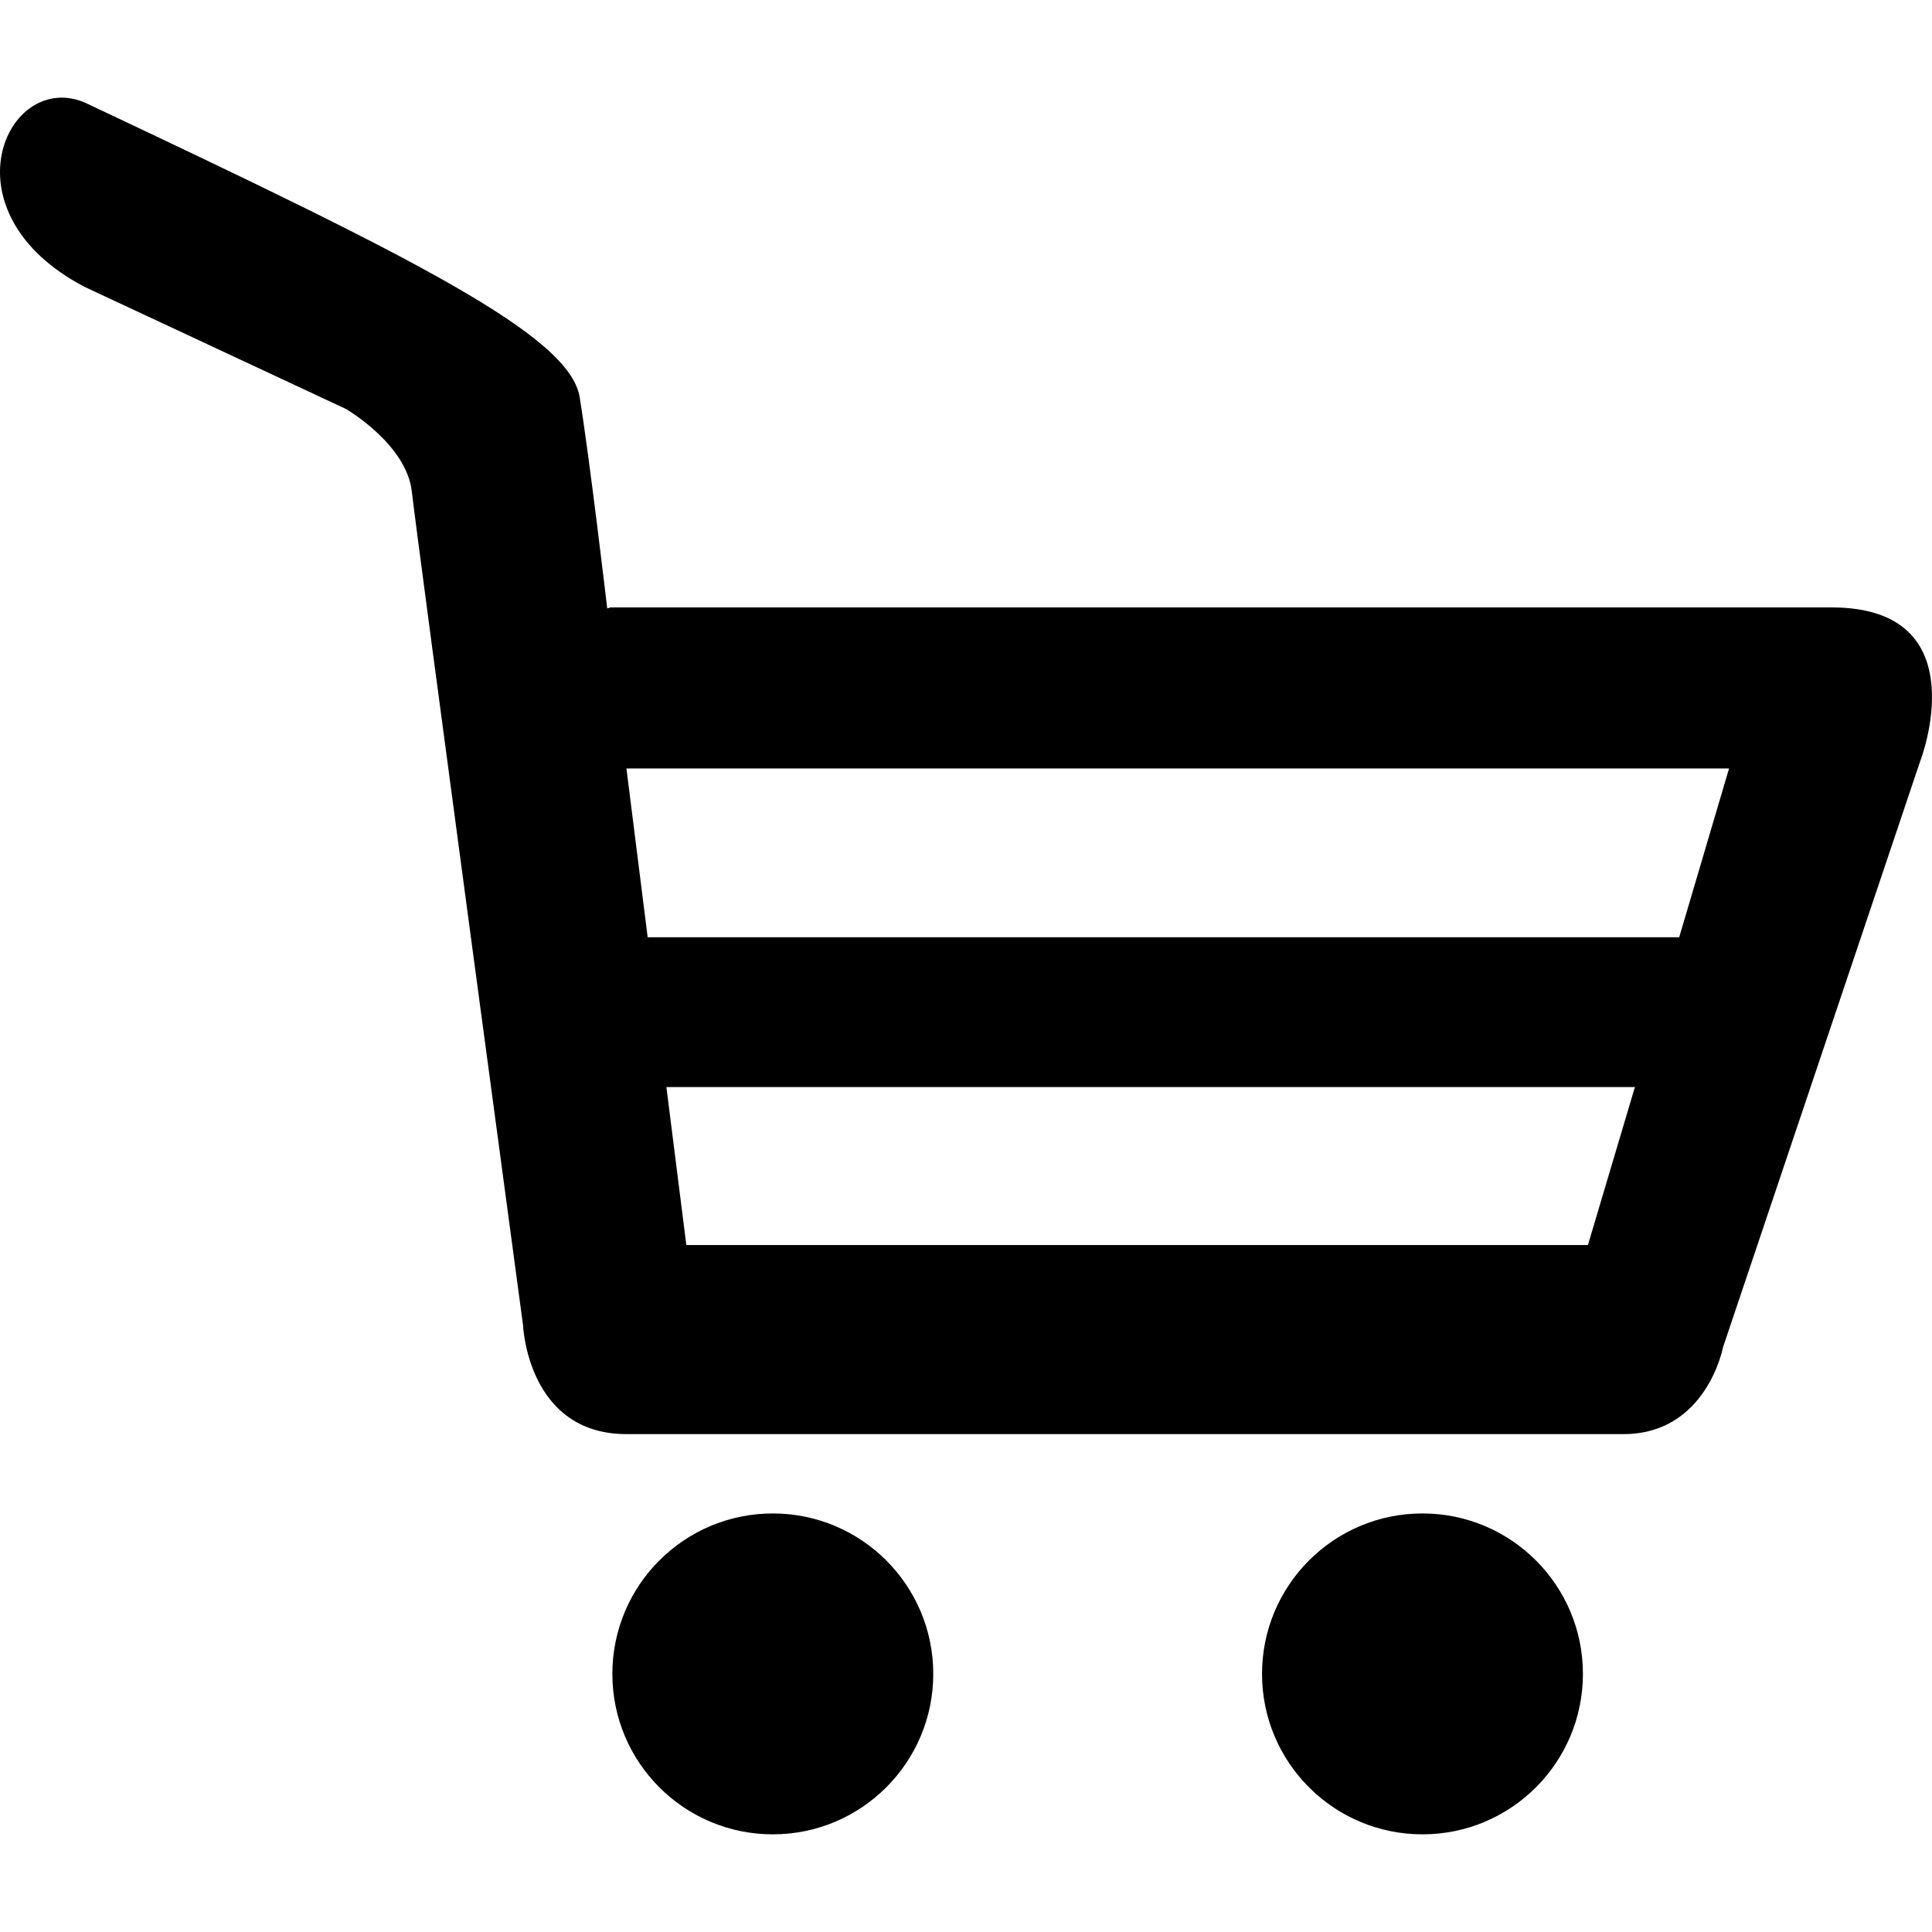
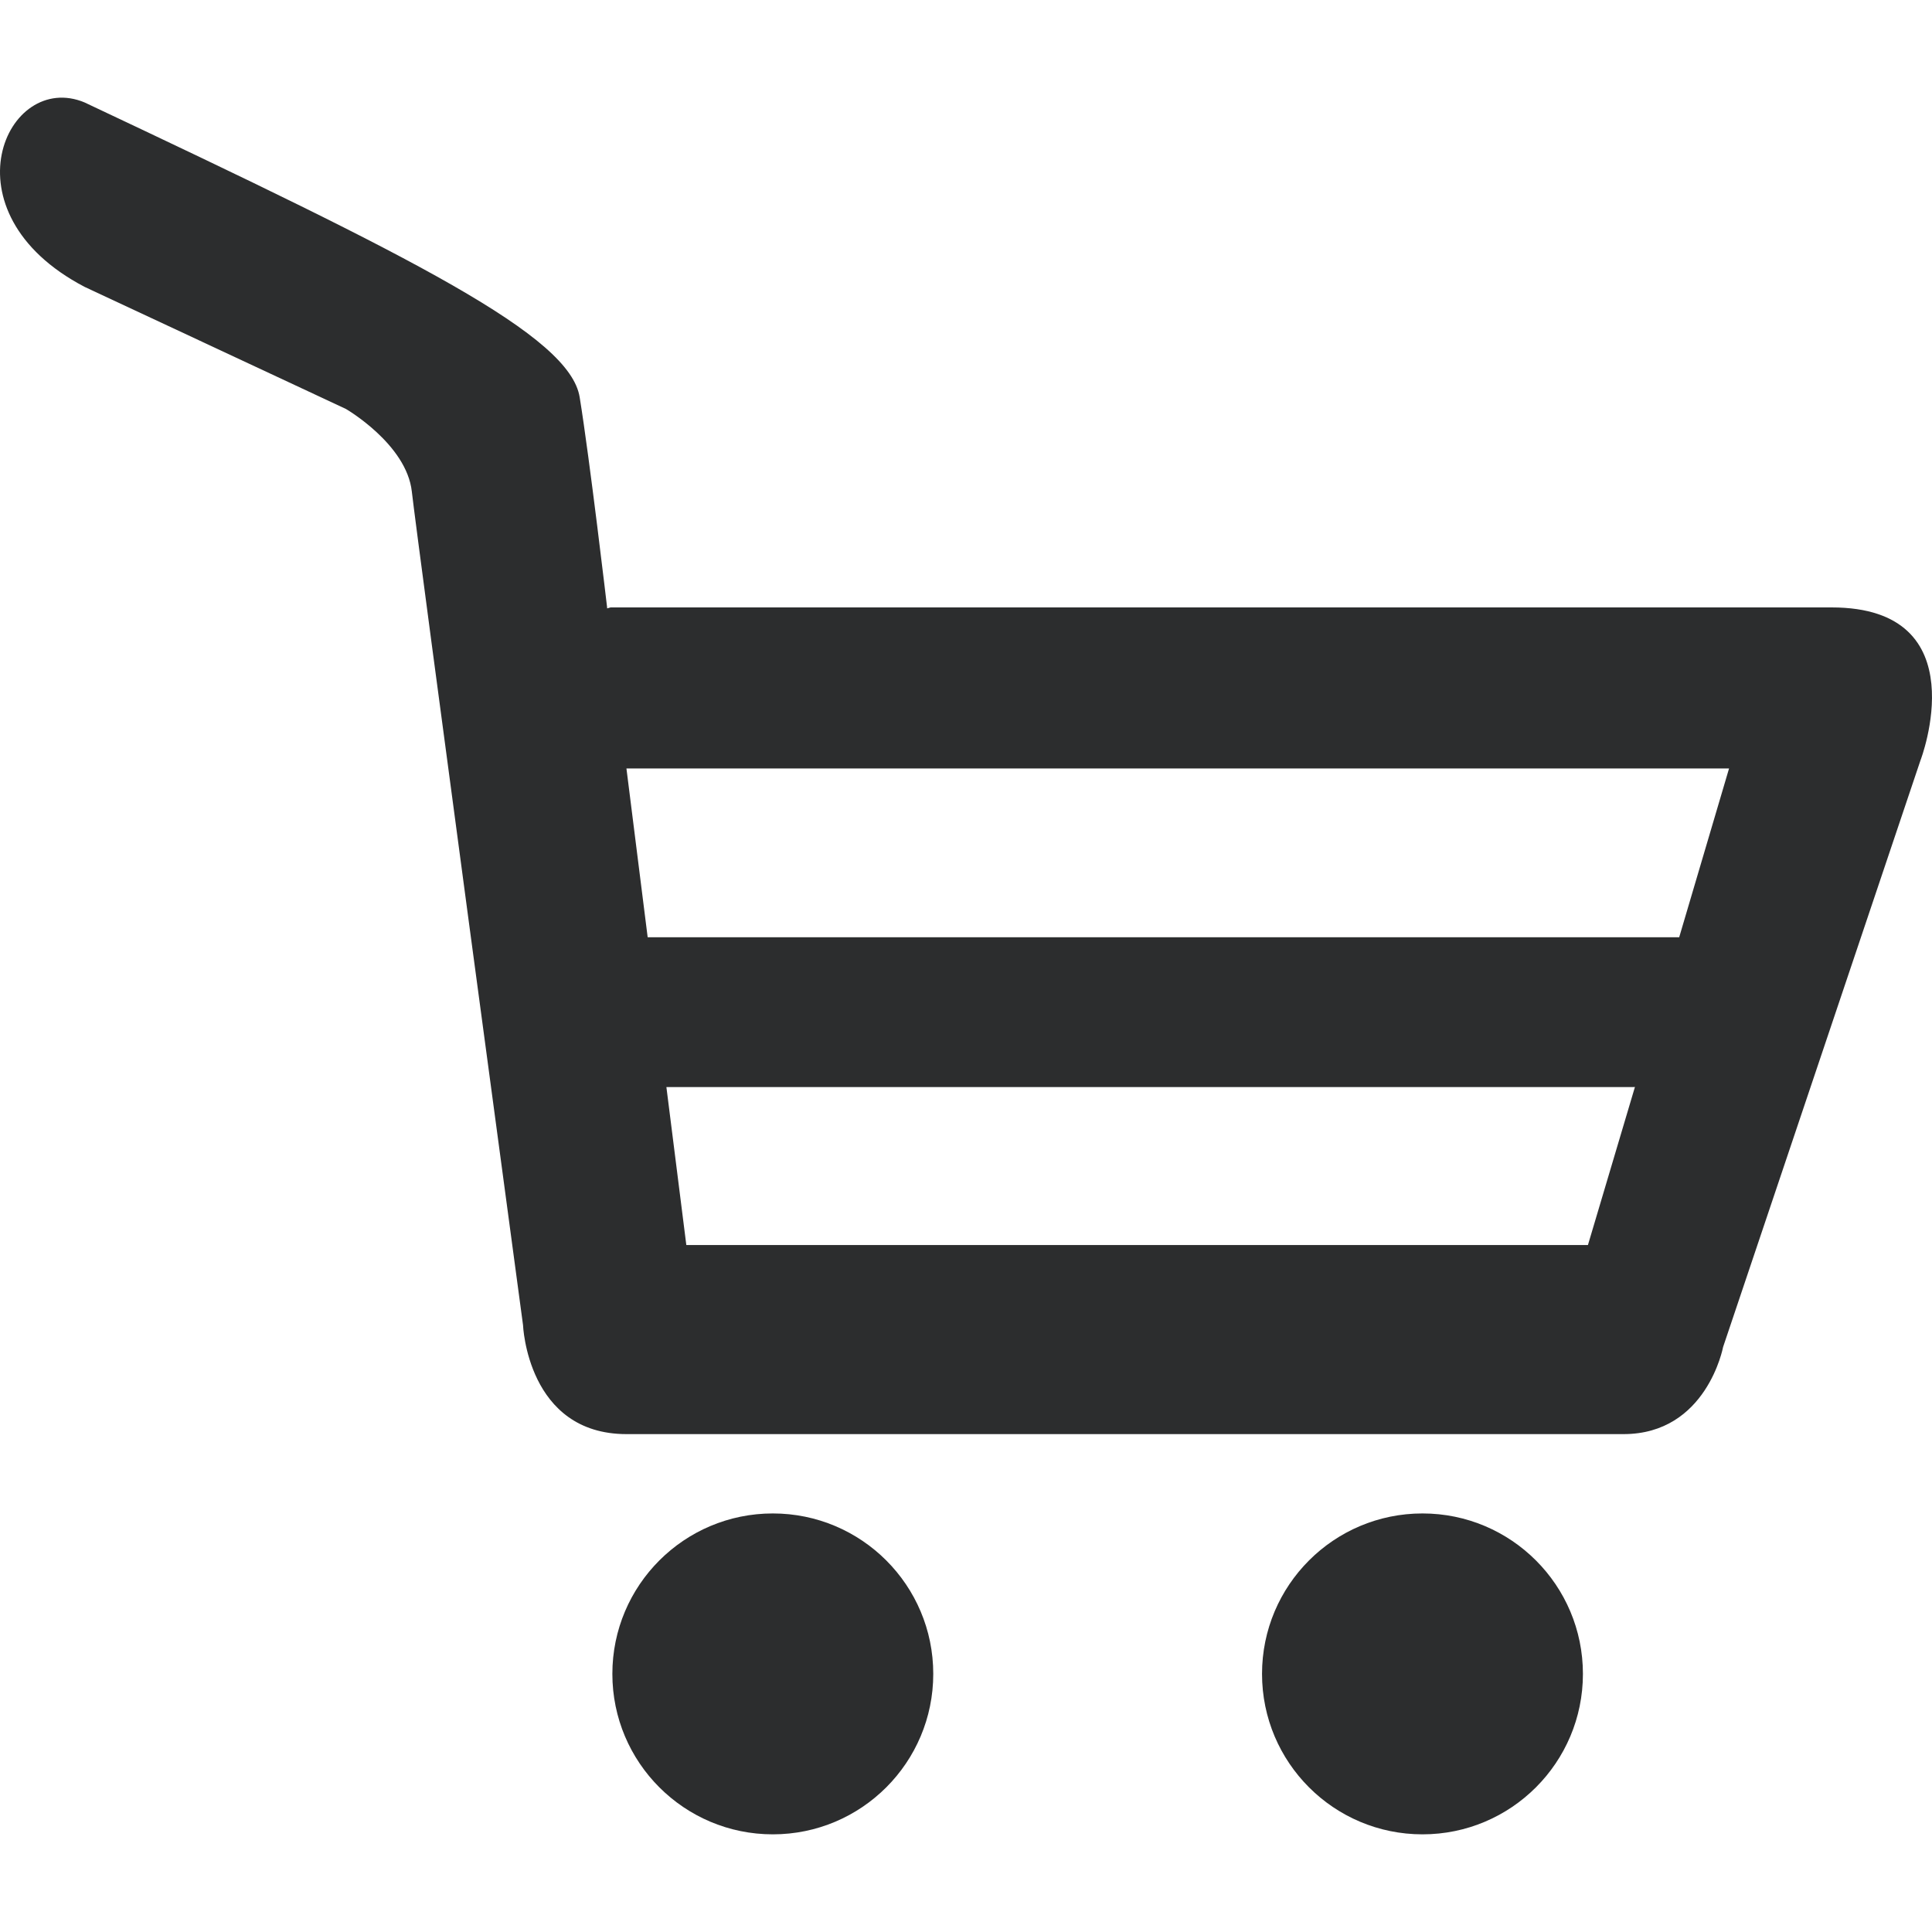
<svg xmlns="http://www.w3.org/2000/svg" version="1.1" id="Capa_1" x="0px" y="0px" viewBox="0 0 2138.327 2138.327" style="enable-background:new 0 0 2138.327 2138.327;" xml:space="preserve" width="512px" height="512px">
-   <path d="M1032.925,1852.654c0,98.076-79.506,177.583-177.583,177.583S677.76,1950.73,677.76,1852.654  c0-98.076,79.506-177.583,177.583-177.583S1032.925,1754.578,1032.925,1852.654z M1574.387,1675.072  c-98.076,0-177.583,79.507-177.583,177.583c0,98.076,79.507,177.583,177.583,177.583c98.076,0,177.583-79.507,177.583-177.583  C1751.969,1754.578,1672.463,1675.072,1574.387,1675.072z M2125.619,841.423l-218.512,649.464c0,0-18.088,96.383-110.247,96.383  s-993.407,0-1103.389,0s-114.604-120.809-114.604-120.809S461.624,596.637,455.814,544.088s-73.013-91.498-73.013-91.498  L93.651,317.522c-158.306-82.784-86.349-240.298,0-204.121c366.652,172.961,536.973,258.122,547.932,326.25  c11.091,68.26,30.367,232.64,30.367,232.64v1.056c2.245-0.66,3.829-1.056,3.829-1.056s1124.382,0,1351.477,0  C2190.447,672.291,2125.619,841.688,2125.619,841.423z M1809.535,1203.058l-2.245,0.132H737.57L759.619,1378h997.896  L1809.535,1203.058z M1913.708,850.534H693.339l23.502,186.825c234.092,0,919.601,0,1141.678,0L1913.708,850.534z" fill="#000" />
+   <path d="M1032.925,1852.654c0,98.076-79.506,177.583-177.583,177.583S677.76,1950.73,677.76,1852.654  c0-98.076,79.506-177.583,177.583-177.583S1032.925,1754.578,1032.925,1852.654z M1574.387,1675.072  c-98.076,0-177.583,79.507-177.583,177.583c0,98.076,79.507,177.583,177.583,177.583c98.076,0,177.583-79.507,177.583-177.583  C1751.969,1754.578,1672.463,1675.072,1574.387,1675.072z M2125.619,841.423l-218.512,649.464c0,0-18.088,96.383-110.247,96.383  s-993.407,0-1103.389,0s-114.604-120.809-114.604-120.809S461.624,596.637,455.814,544.088s-73.013-91.498-73.013-91.498  L93.651,317.522c-158.306-82.784-86.349-240.298,0-204.121c366.652,172.961,536.973,258.122,547.932,326.25  c11.091,68.26,30.367,232.64,30.367,232.64v1.056c2.245-0.66,3.829-1.056,3.829-1.056s1124.382,0,1351.477,0  C2190.447,672.291,2125.619,841.688,2125.619,841.423z M1809.535,1203.058l-2.245,0.132H737.57L759.619,1378h997.896  L1809.535,1203.058z M1913.708,850.534H693.339l23.502,186.825c234.092,0,919.601,0,1141.678,0L1913.708,850.534z" fill="#2c2d2e" />
</svg>
